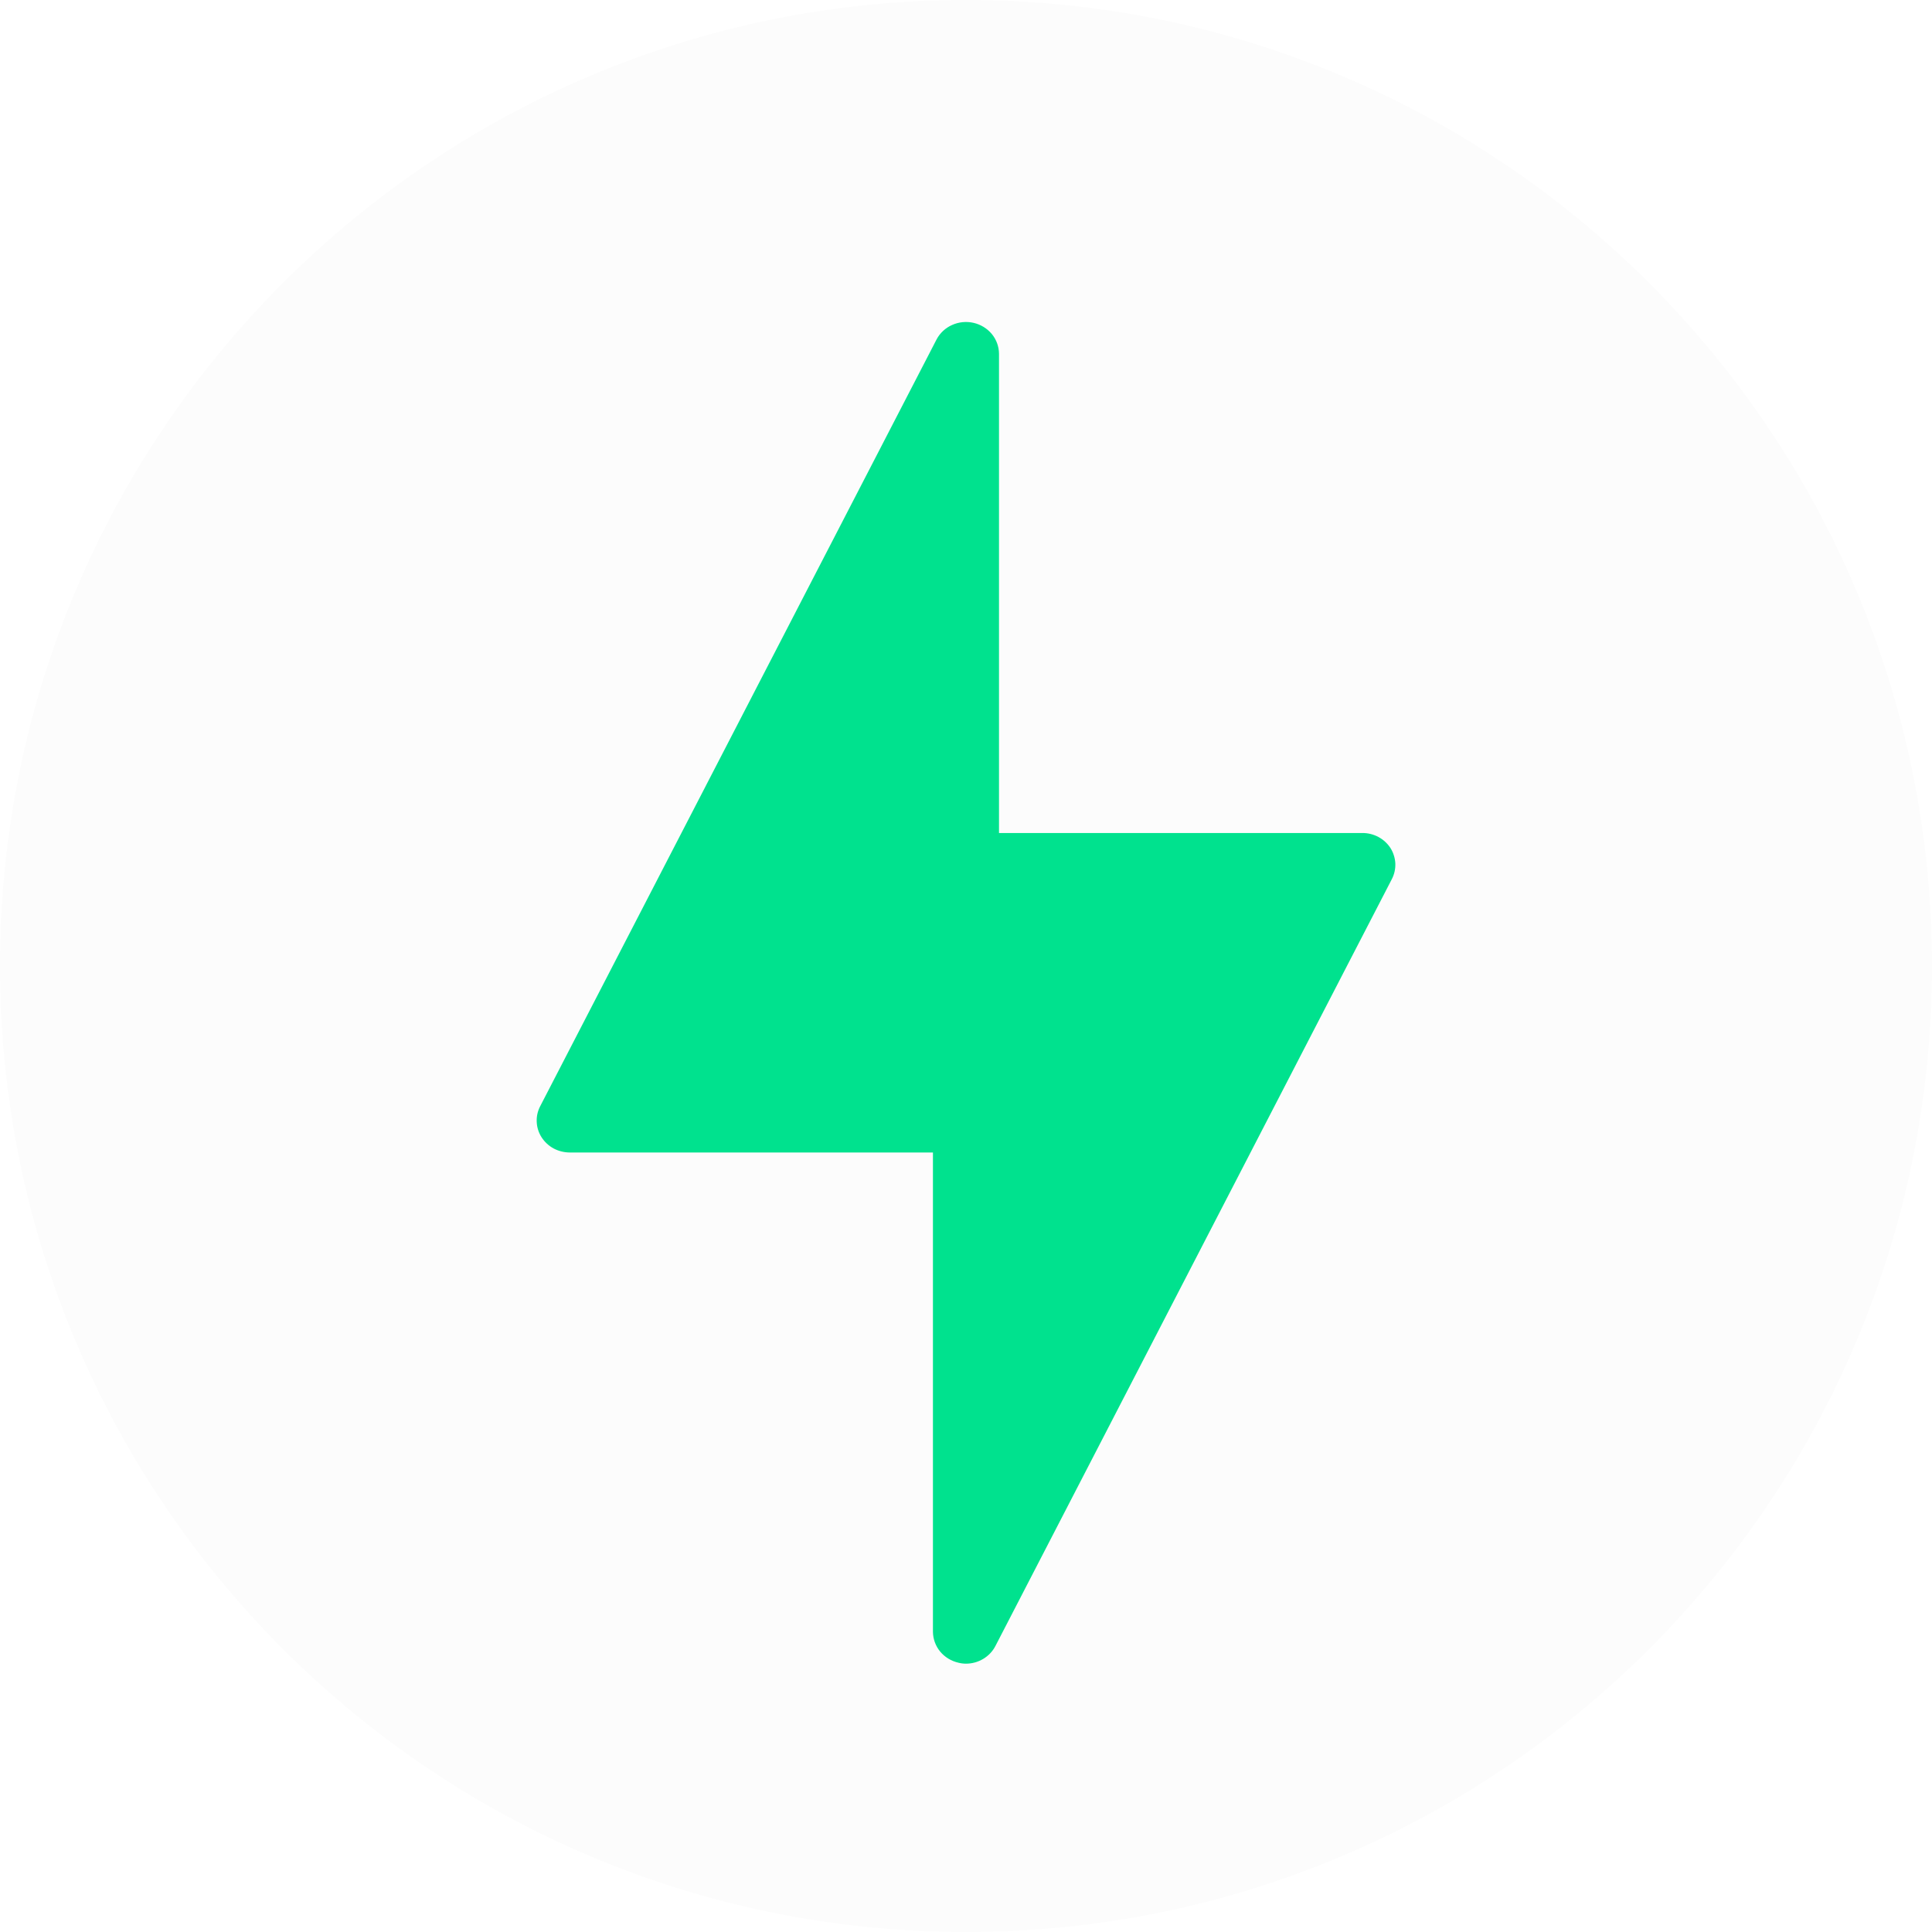
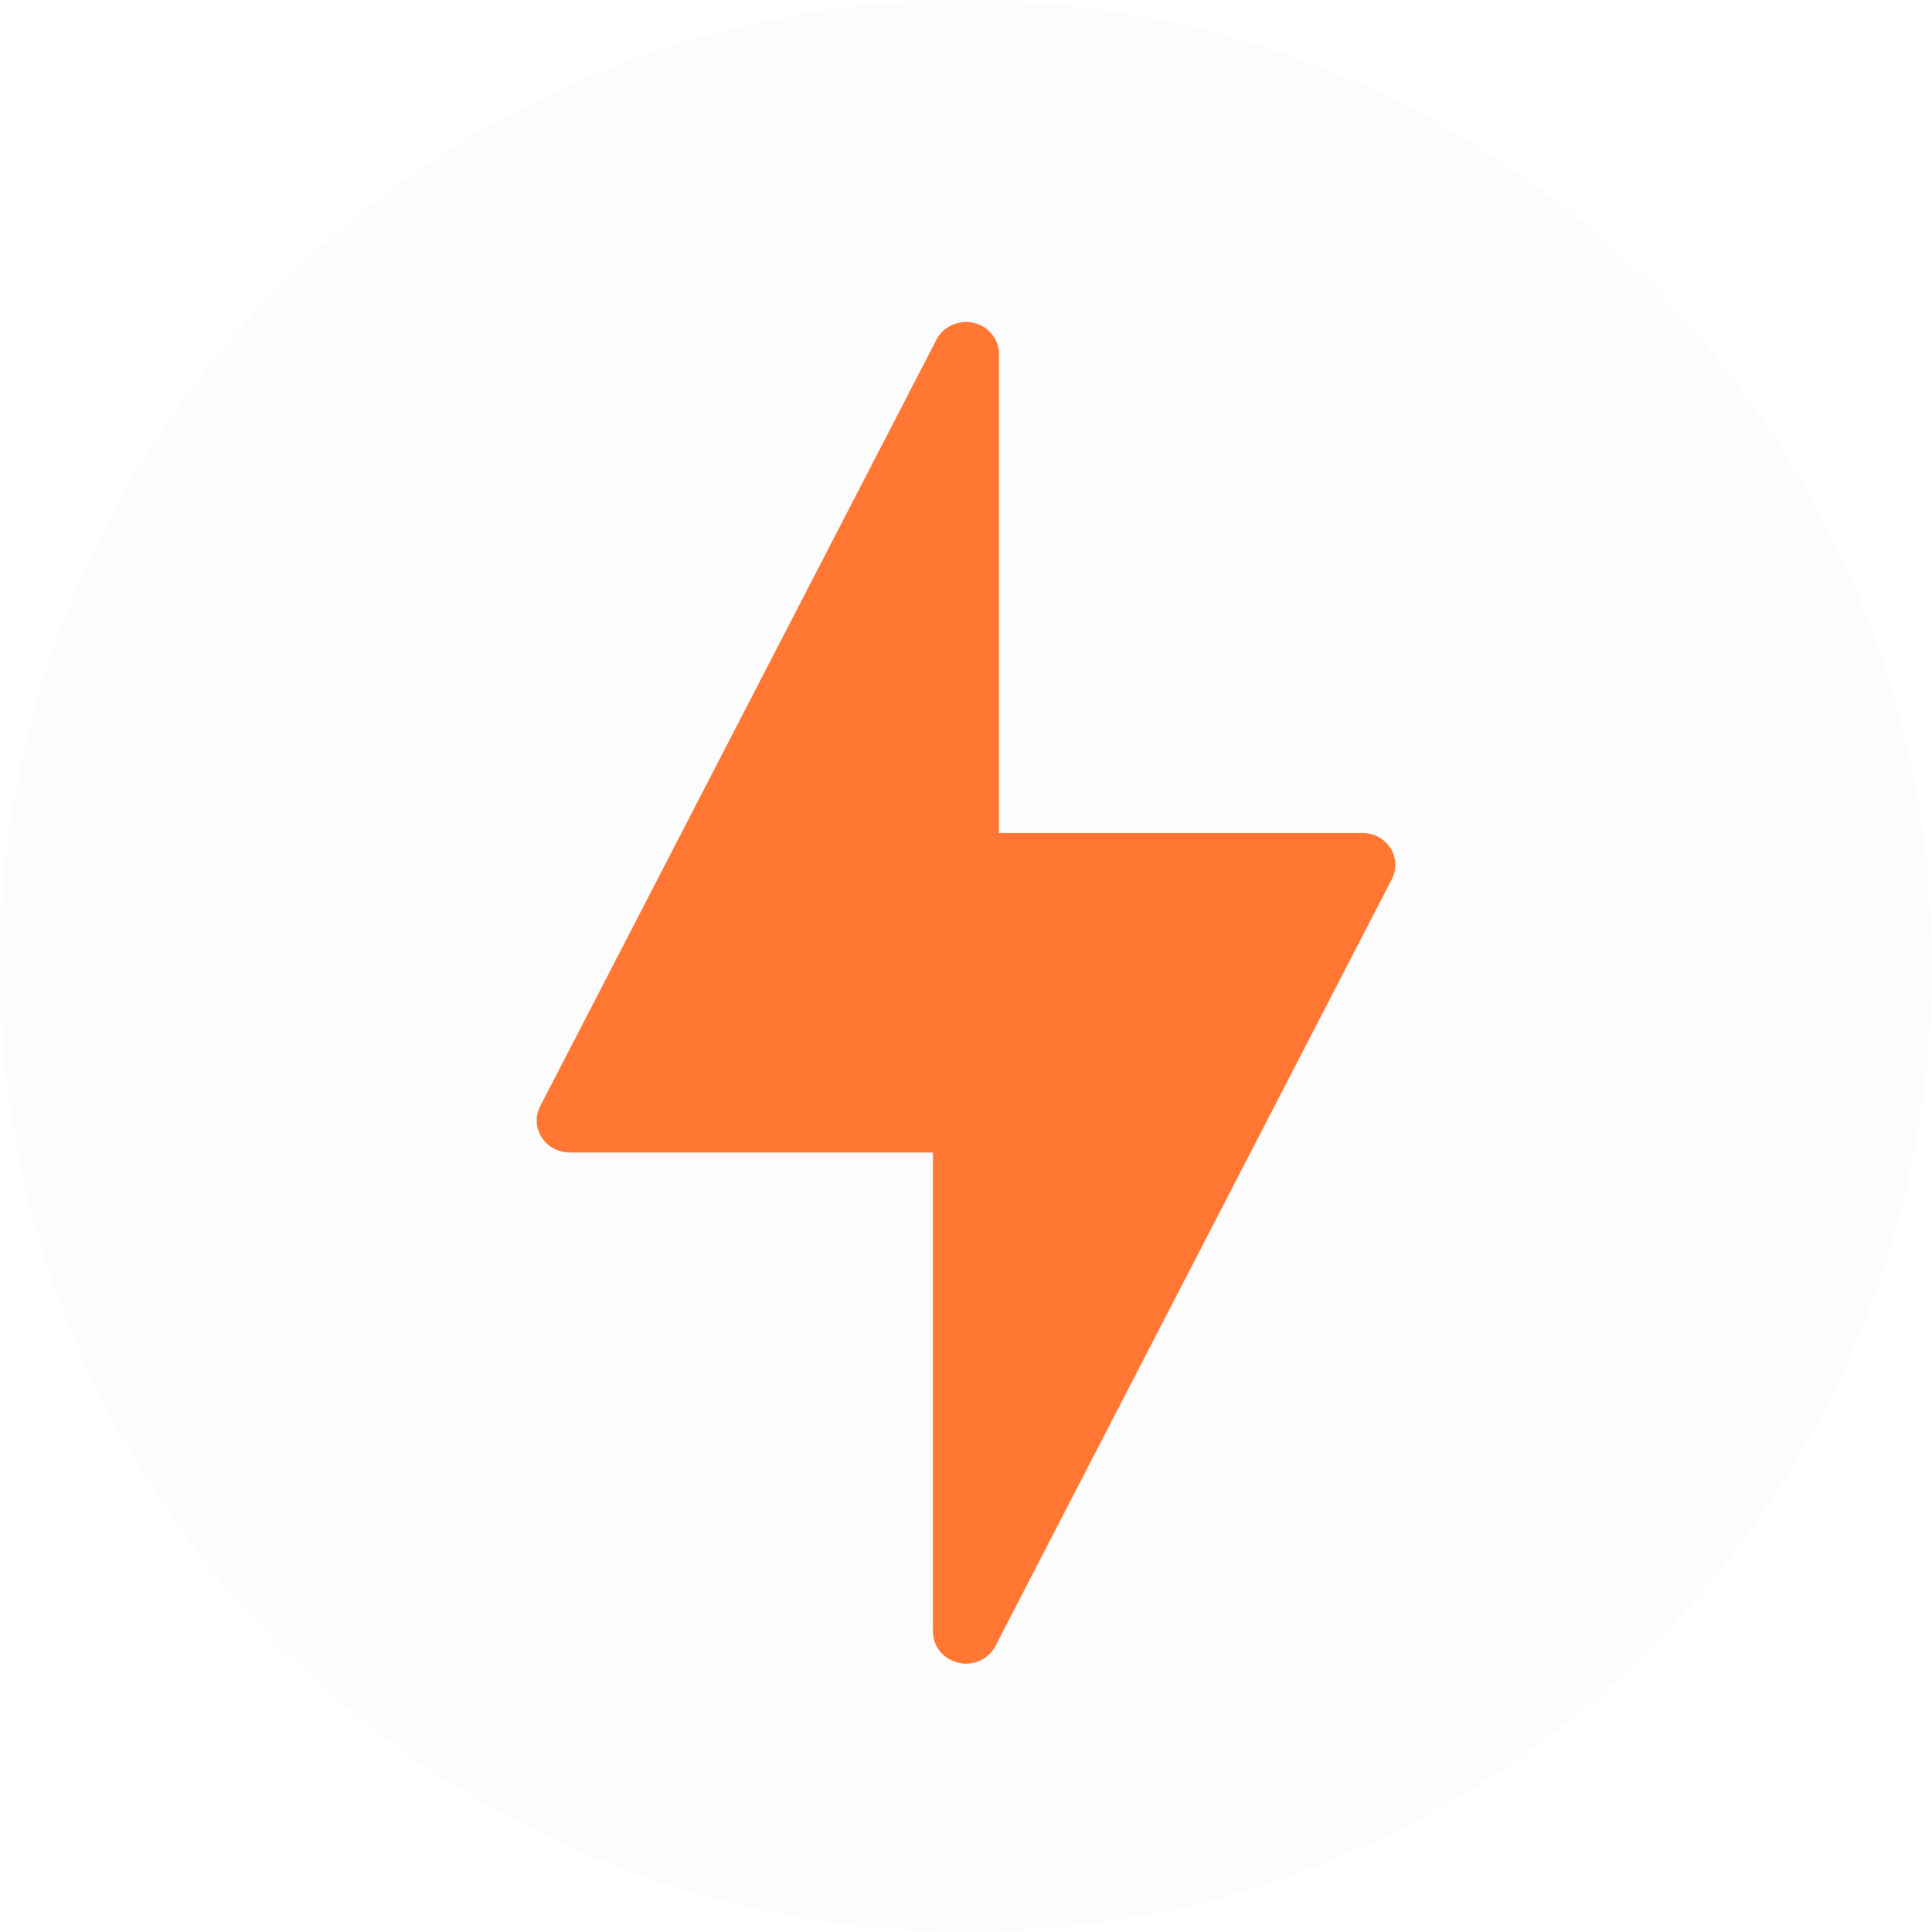
<svg xmlns="http://www.w3.org/2000/svg" width="36" height="36" viewBox="0 0 36 36" fill="none">
  <circle cx="18" cy="18" r="18" fill="#FCFCFC" />
-   <path d="M25.909 15.801C25.853 15.716 25.776 15.645 25.685 15.596C25.593 15.547 25.49 15.521 25.386 15.522H18.615V6.592C18.614 6.458 18.567 6.329 18.482 6.225C18.396 6.121 18.276 6.047 18.142 6.016C18.008 5.985 17.867 5.999 17.742 6.055C17.617 6.11 17.515 6.205 17.452 6.324L10.066 20.612C10.019 20.702 9.996 20.803 10.001 20.904C10.005 21.006 10.036 21.105 10.091 21.191C10.146 21.277 10.223 21.349 10.314 21.399C10.406 21.448 10.509 21.474 10.614 21.475H17.384V30.405C17.385 30.538 17.432 30.668 17.517 30.773C17.604 30.878 17.724 30.951 17.858 30.982C17.904 30.994 17.952 31 18 31C18.113 31 18.225 30.969 18.321 30.911C18.418 30.853 18.496 30.771 18.547 30.673L25.933 16.385C25.981 16.294 26.004 16.192 26 16.09C25.995 15.988 25.964 15.889 25.909 15.801Z" fill="#00e28e" />
+   <path d="M25.909 15.801C25.853 15.716 25.776 15.645 25.685 15.596C25.593 15.547 25.49 15.521 25.386 15.522H18.615V6.592C18.614 6.458 18.567 6.329 18.482 6.225C18.396 6.121 18.276 6.047 18.142 6.016C18.008 5.985 17.867 5.999 17.742 6.055C17.617 6.11 17.515 6.205 17.452 6.324L10.066 20.612C10.019 20.702 9.996 20.803 10.001 20.904C10.005 21.006 10.036 21.105 10.091 21.191C10.146 21.277 10.223 21.349 10.314 21.399C10.406 21.448 10.509 21.474 10.614 21.475H17.384V30.405C17.385 30.538 17.432 30.668 17.517 30.773C17.604 30.878 17.724 30.951 17.858 30.982C17.904 30.994 17.952 31 18 31C18.113 31 18.225 30.969 18.321 30.911C18.418 30.853 18.496 30.771 18.547 30.673L25.933 16.385C25.981 16.294 26.004 16.192 26 16.09C25.995 15.988 25.964 15.889 25.909 15.801Z" fill="#f73" />
</svg>
